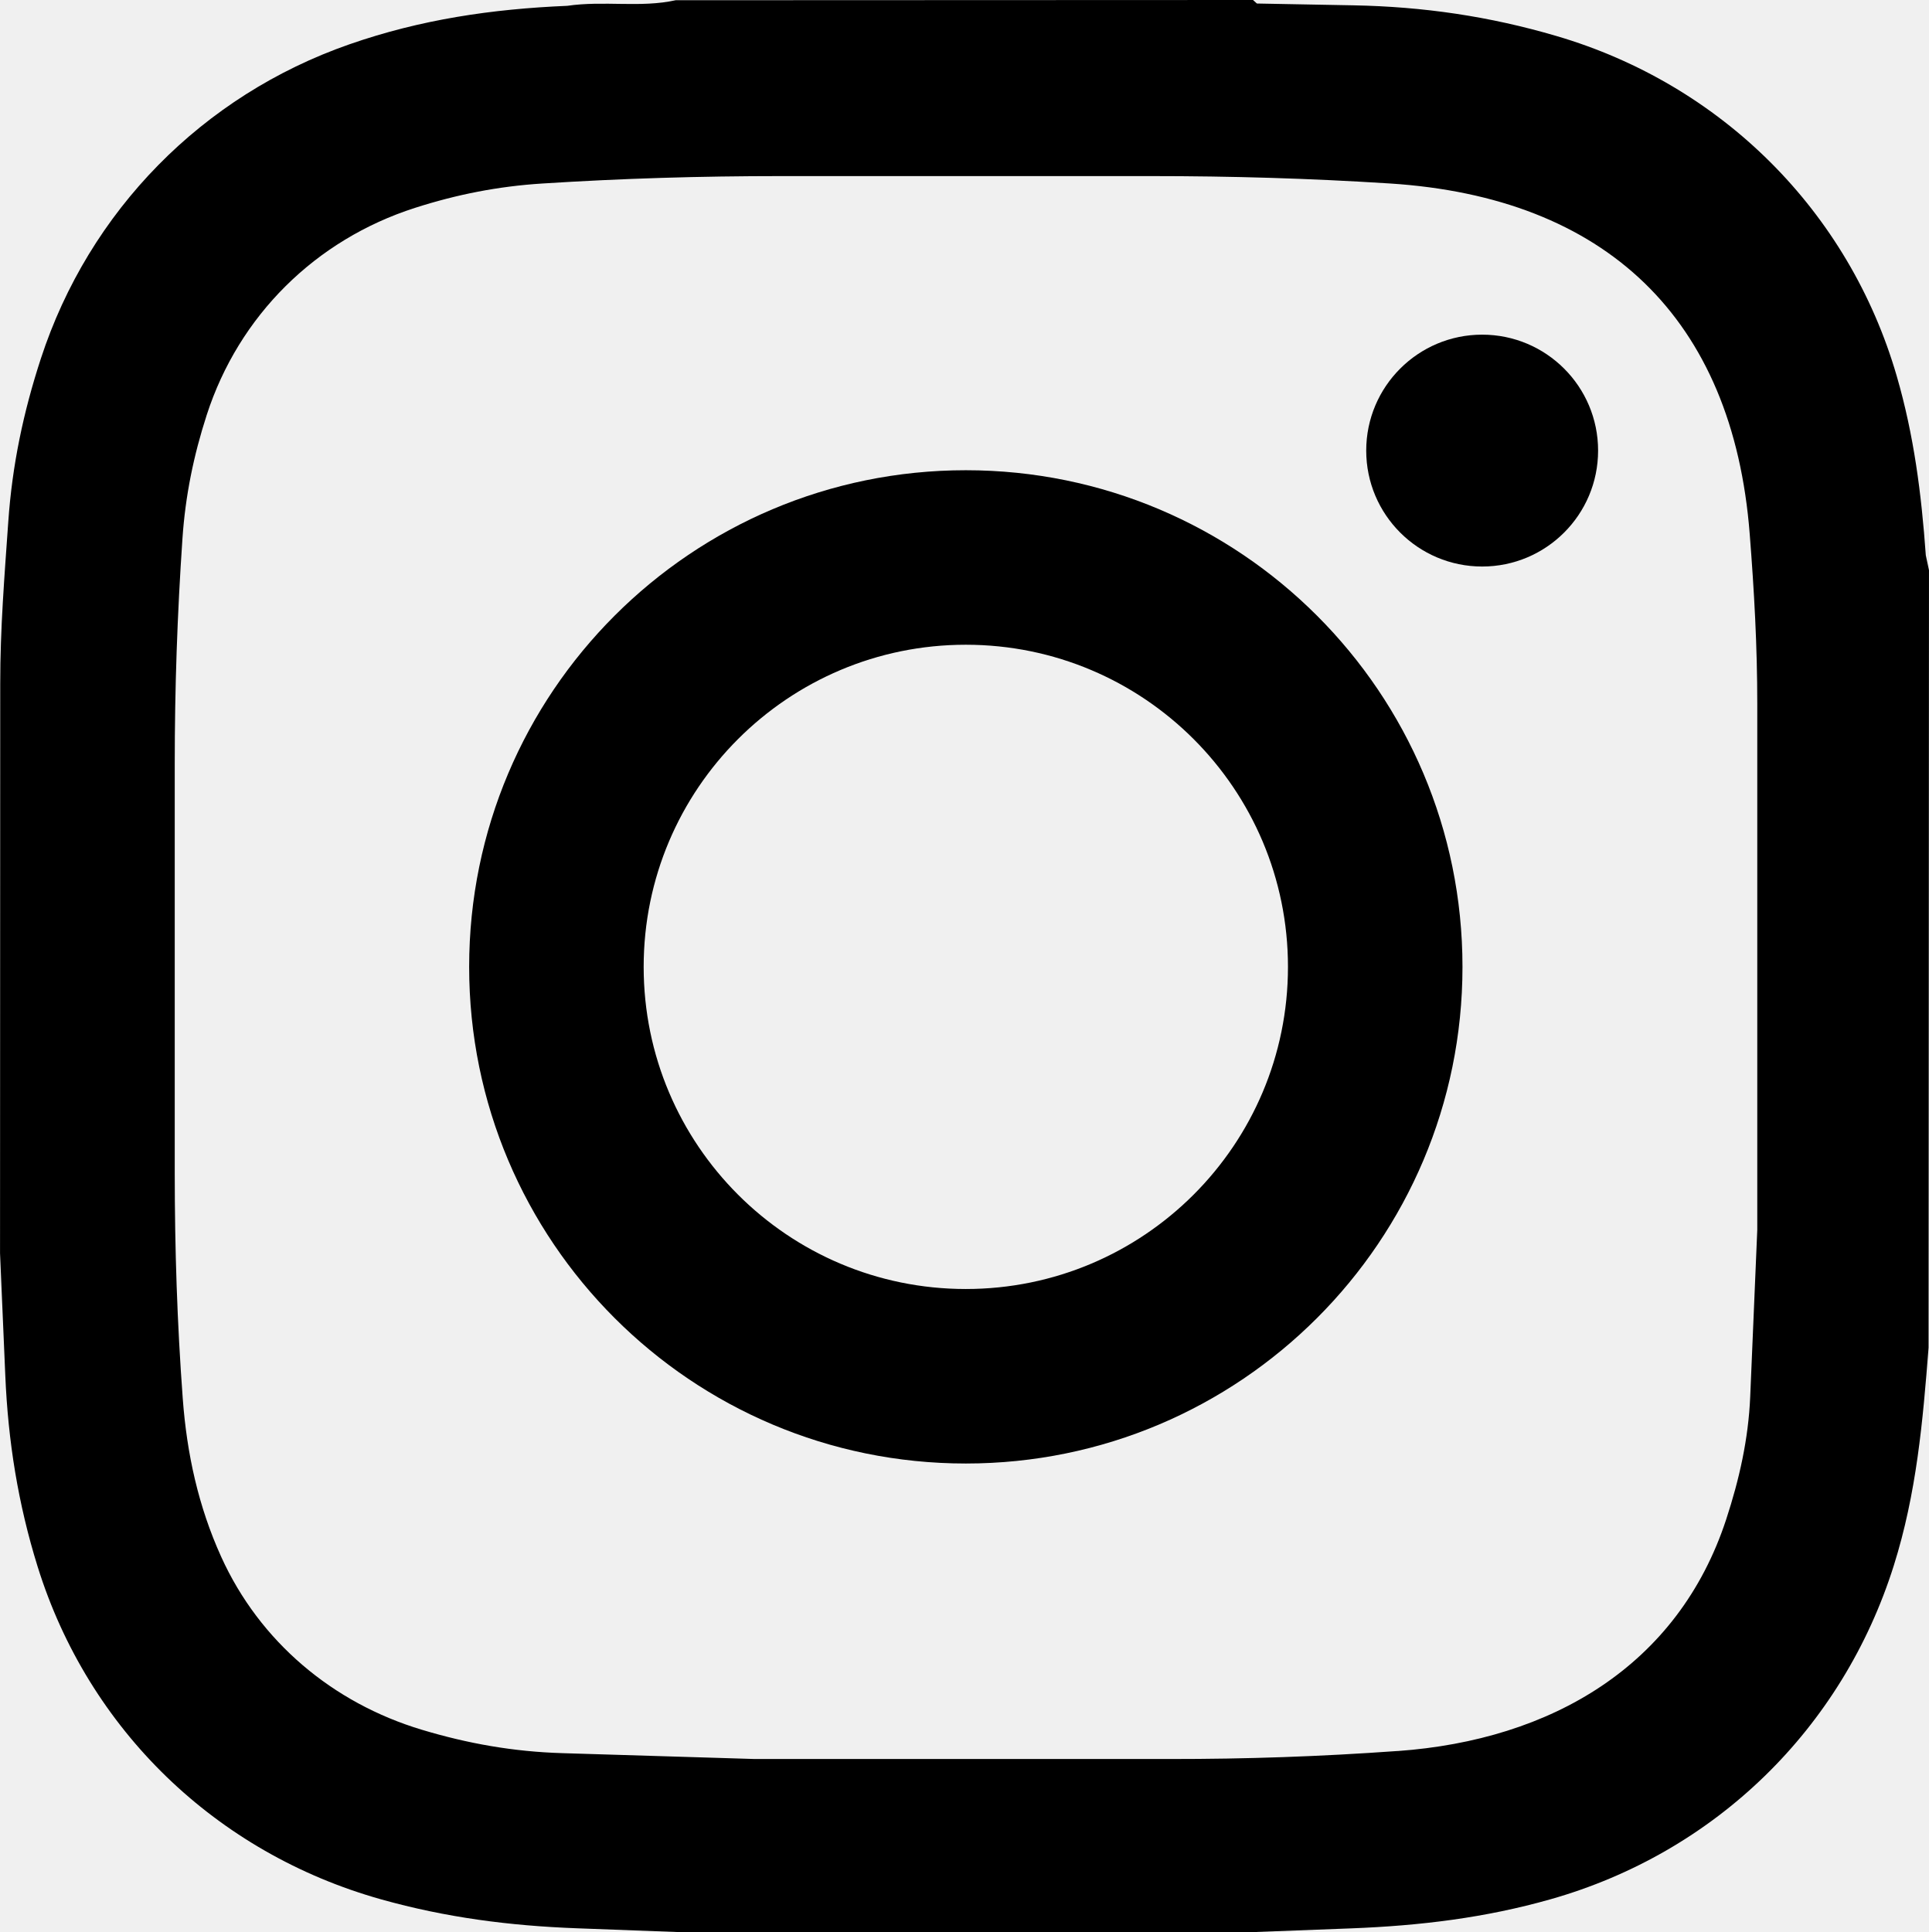
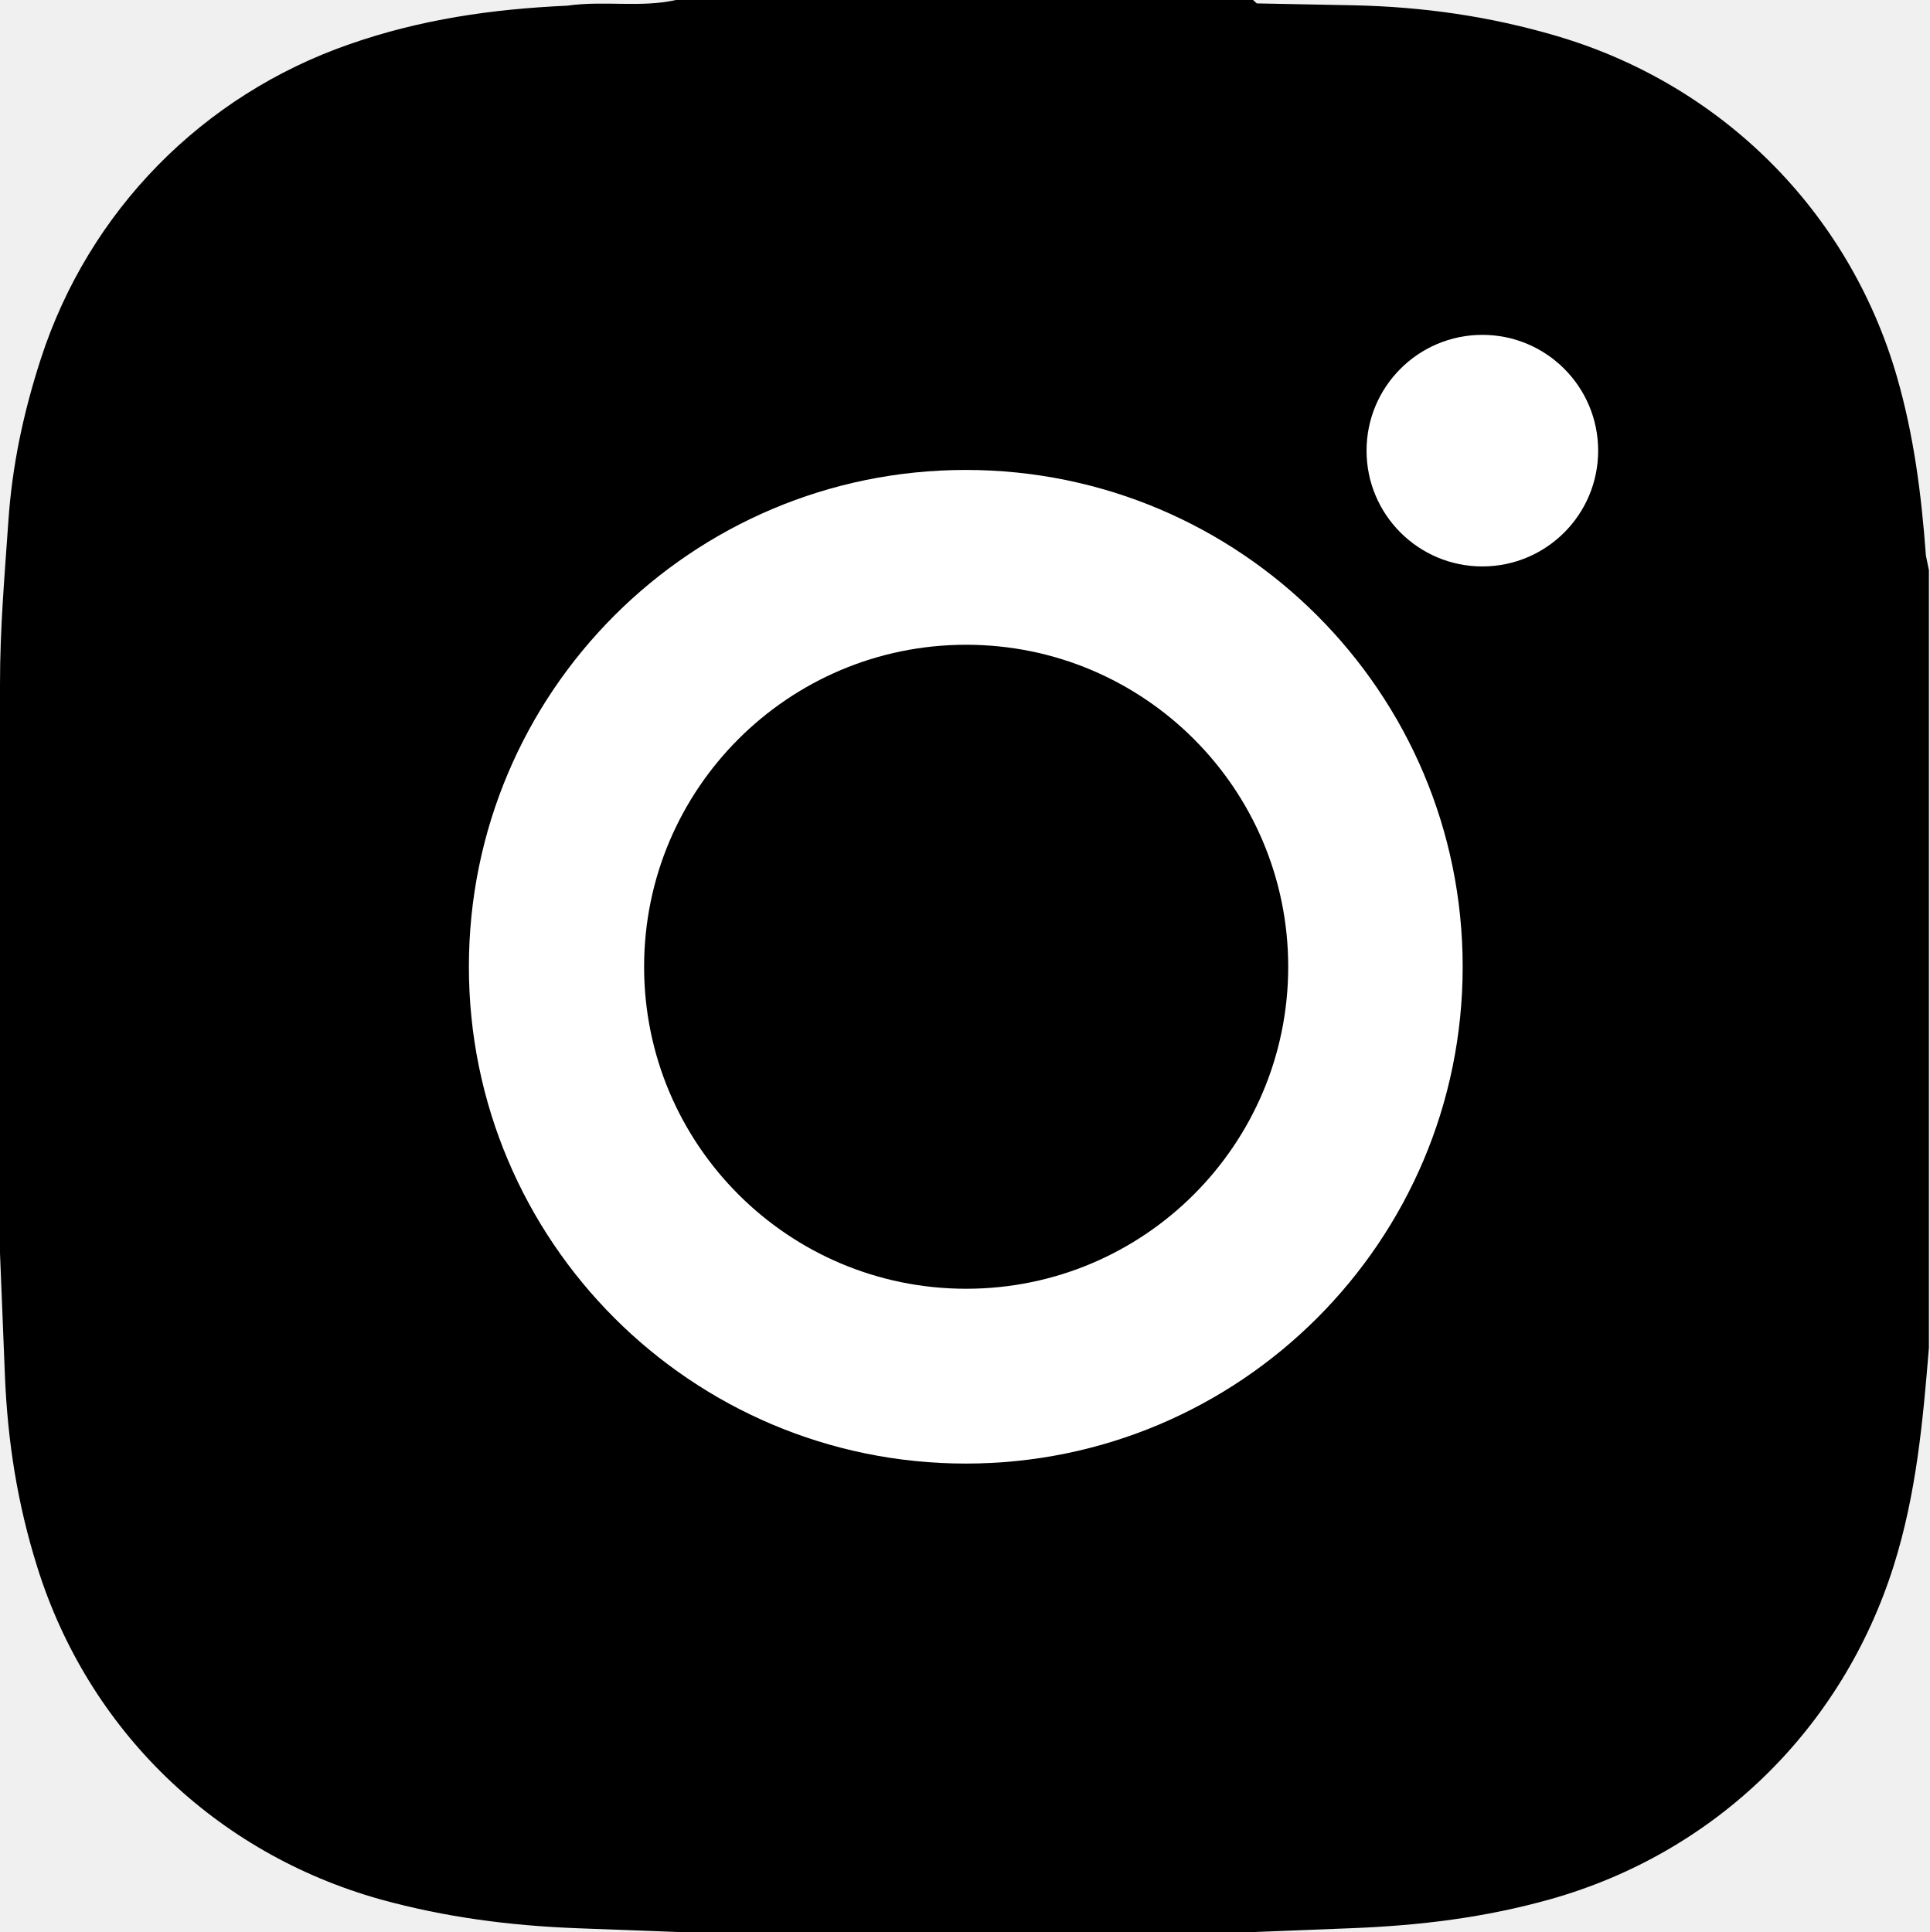
- <svg xmlns="http://www.w3.org/2000/svg" id="_圖層_2" data-name="圖層 2" viewBox="0 0 509.8 510.62">
-   <g id="_圖層_1-2" data-name="圖層 1">
+ <svg xmlns="http://www.w3.org/2000/svg" id="_圖層_2" version="1.1" viewBox="0 0 509.8 510.6">
+   <defs>
+     <style>
+       .st0 {
+         fill: #fff;
+       }
+     </style>
+   </defs>
+   <g id="_圖層_1-2">
    <g>
-       <path d="M331.15,0l1.03.93,25.56.48c18.44.35,35.87,2.89,53.65,8.12,43.54,12.79,77.23,46.25,89.89,89.87,4.54,15.64,6.51,31.01,7.68,47.37l.84,3.94-.11,205.47c-1.52,19.51-3.17,38.5-9.2,57.62-13.59,43.09-47.13,75.78-90.64,88.15-17.37,4.94-34.58,7.01-52.76,7.71l-25.59.97h-152.38s-26.58-.99-26.58-.99c-17.87-.66-34.71-2.85-51.79-7.64-43.57-12.23-77.34-44.74-90.81-87.96-5.16-16.58-7.8-33.08-8.54-50.49l-1.39-32.32.05-150.45c0-14.82,1.12-28.45,2.13-42.92,1.04-14.92,3.97-28.88,8.6-43.06C23.55,55.71,53.54,25.24,92.32,11.72c18.88-6.58,37.68-9.34,57.59-10.18,9.74-1.43,19.4.58,28.66-1.48l152.59-.06ZM369.41,462.79c40.6-2.91,74.1-22.52,86.79-61.21,3.48-10.63,5.87-21.22,6.35-32.41l1.87-44.14v-138.9c0-15.39-.81-29.81-2-45-4.44-57.11-38.13-89-95.13-92.64-21.23-1.35-41.64-1.95-63.12-1.95h-97.73c-21.48,0-41.89.61-63.12,1.96-11.67.74-22.57,2.89-33.65,6.44-26.27,8.43-46.53,28.46-55.03,54.71-3.48,10.76-5.65,21.37-6.42,32.68-1.37,20.11-2.04,39.45-2.04,59.72v107.88c.01,20.27.63,39.6,2.12,59.72,1.08,14.59,4.12,28.49,10.16,41.81,10.17,22.43,29.5,38.63,52.97,45.69,12.25,3.69,24.28,5.81,37.12,6.2l50.92,1.55h109.66c20.38.01,39.59-.64,60.27-2.12Z" />
-       <path d="M386.51,255.54c0,72.49-58.76,131.26-131.26,131.26s-131.26-58.76-131.26-131.26,58.76-131.26,131.26-131.26,131.26,58.76,131.26,131.26ZM340.39,255.54c0-47.02-38.12-85.14-85.14-85.14s-85.14,38.12-85.14,85.14,38.12,85.14,85.14,85.14,85.14-38.12,85.14-85.14Z" />
-       <circle cx="391.71" cy="119.09" r="30.64" />
+       <path d="M331.1,0l1,.9,25.6.5c18.4.4,35.9,2.9,53.6,8.1,43.5,12.8,77.2,46.2,89.9,89.9,4.5,15.6,6.5,31,7.7,47.4l.8,3.9v205.5c-1.6,19.5-3.3,38.5-9.3,57.6-13.6,43.1-47.1,75.8-90.6,88.1-17.4,4.9-34.6,7-52.8,7.7l-25.6,1h-152.4l-26.6-1c-17.9-.7-34.7-2.9-51.8-7.6-43.6-12.2-77.3-44.7-90.8-88-5.2-16.6-7.8-33.1-8.5-50.5L0,331.2v-150.4c0-14.8,1.2-28.4,2.2-42.9,1-14.9,4-28.9,8.6-43.1C23.5,55.7,53.5,25.2,92.3,11.7c18.9-6.6,37.7-9.3,57.6-10.2,9.7-1.4,19.4.6,28.7-1.5h152.6c0,0,0,0,0,0Z" />
+       <circle class="st0" cx="391.7" cy="119.1" r="30.6" />
    </g>
  </g>
+   <path class="st0" d="M386.5,255.5c0,72.5-58.8,131.3-131.3,131.3s-131.3-58.8-131.3-131.3,58.8-131.3,131.3-131.3,131.3,58.8,131.3,131.3ZM340.4,255.5c0-47-38.1-85.1-85.1-85.1s-85.1,38.1-85.1,85.1,38.1,85.1,85.1,85.1,85.1-38.1,85.1-85.1Z" />
</svg>
